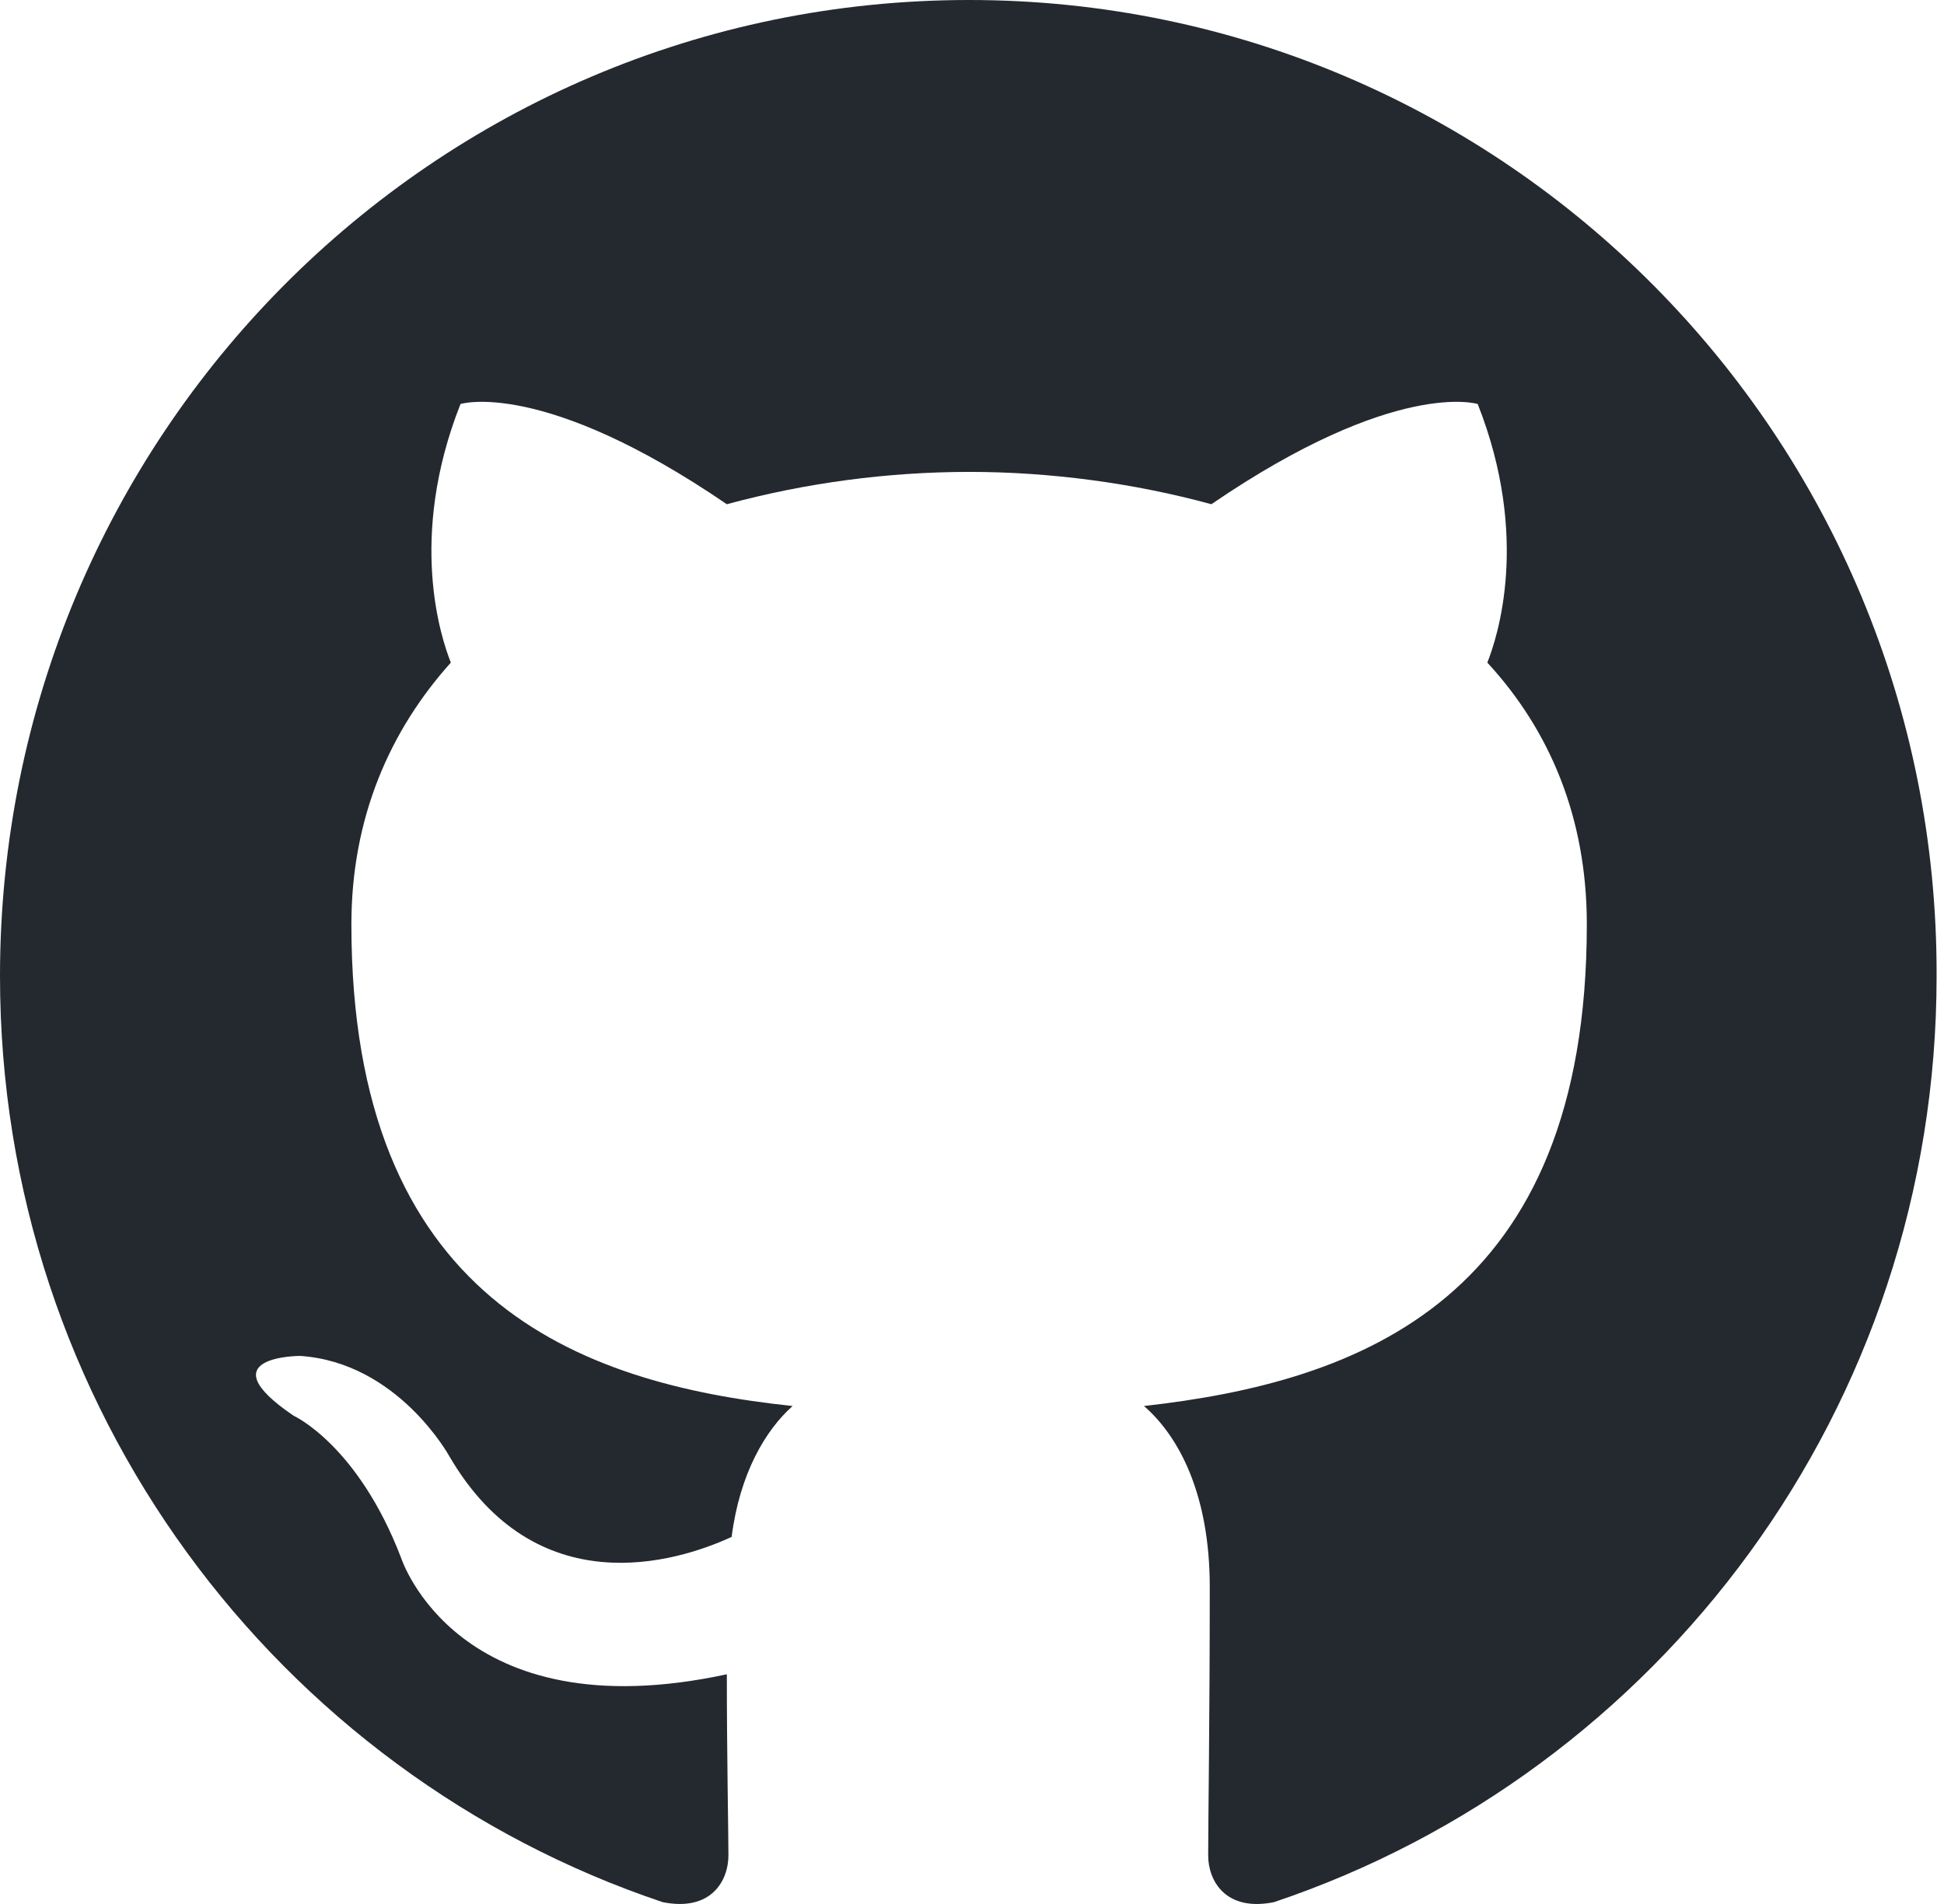
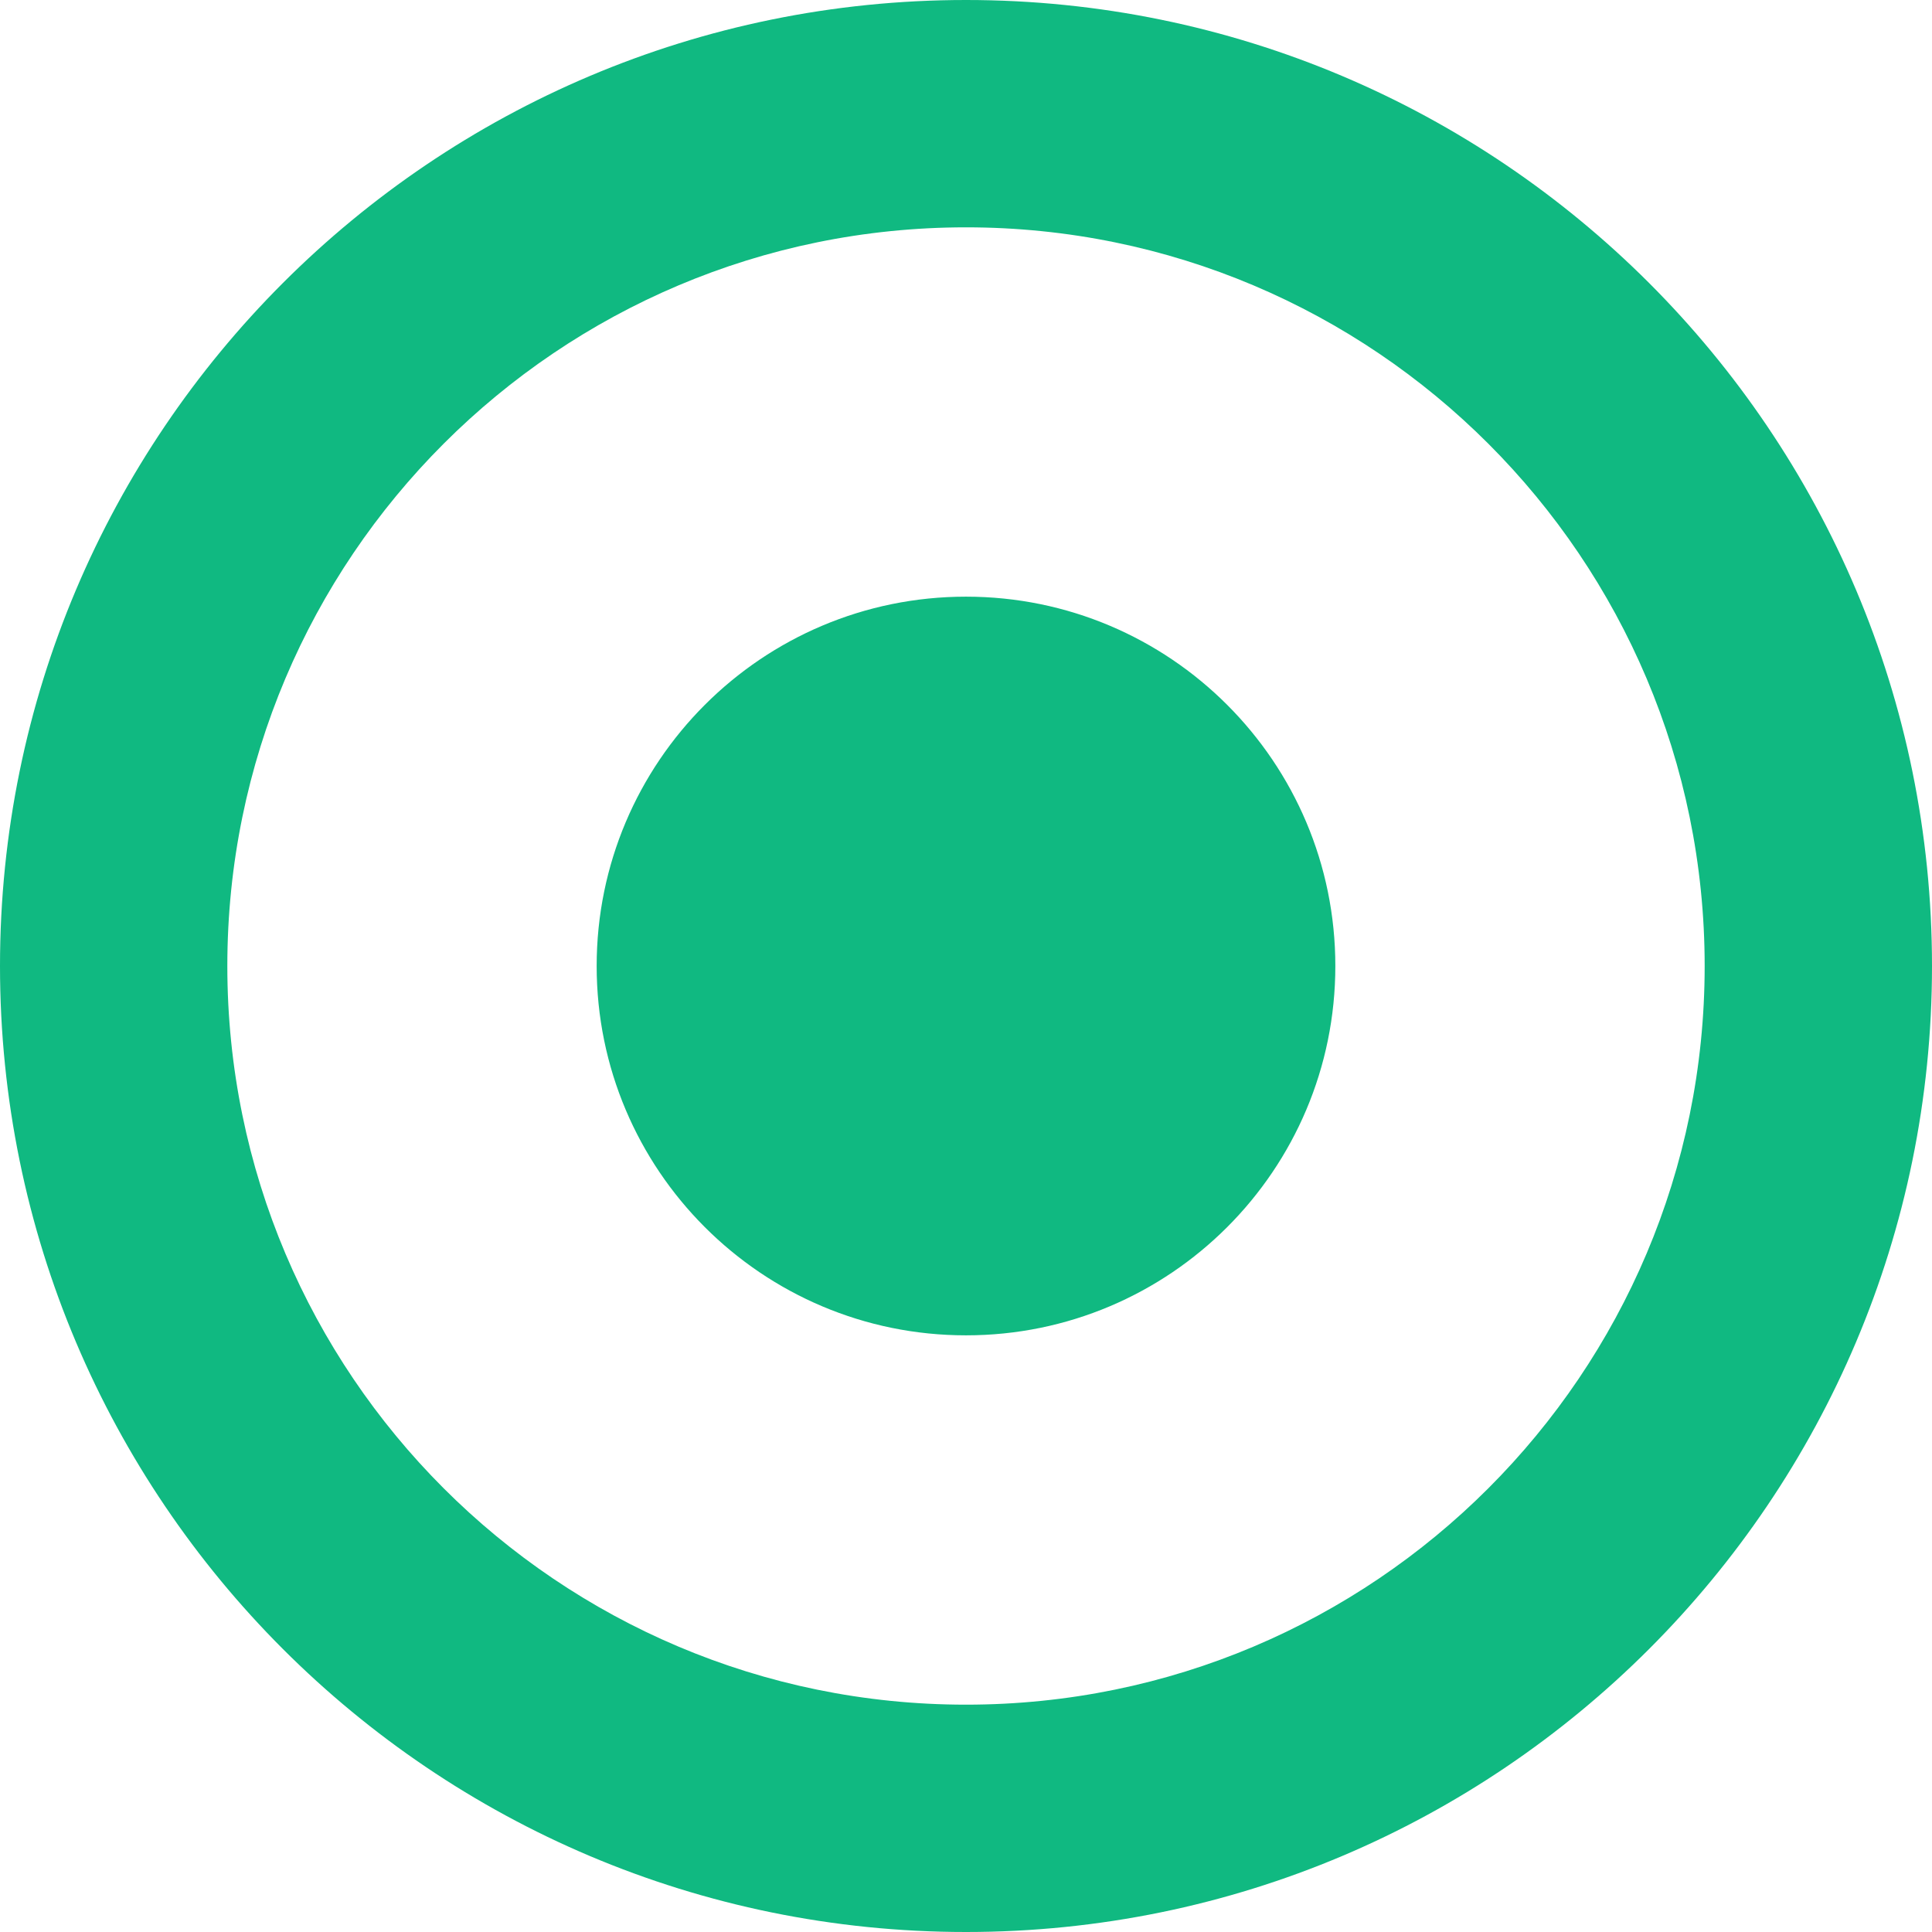
- <svg xmlns="http://www.w3.org/2000/svg" width="98" height="96">
-   <path fill-rule="evenodd" clip-rule="evenodd" d="M48.854 0C21.839 0 0 22 0 49.217c0 21.756 13.993 40.172 33.405 46.69 2.427.49 3.316-1.059 3.316-2.362 0-1.141-.08-5.052-.08-9.127-13.59 2.934-16.42-5.867-16.42-5.867-2.184-5.704-5.42-7.17-5.42-7.17-4.448-3.015.324-3.015.324-3.015 4.934.326 7.523 5.052 7.523 5.052 4.367 7.496 11.404 5.378 14.235 4.074.404-3.178 1.699-5.378 3.074-6.6-10.839-1.141-22.243-5.378-22.243-24.283 0-5.378 1.94-9.778 5.014-13.2-.485-1.222-2.184-6.275.486-13.038 0 0 4.125-1.304 13.426 5.052a46.97 46.97 0 0 1 12.214-1.63c4.125 0 8.33.571 12.213 1.63 9.302-6.356 13.427-5.052 13.427-5.052 2.67 6.763.97 11.816.485 13.038 3.155 3.422 5.015 7.822 5.015 13.2 0 18.905-11.404 23.06-22.324 24.283 1.78 1.548 3.316 4.481 3.316 9.126 0 6.6-.08 11.897-.08 13.526 0 1.304.89 2.853 3.316 2.364 19.412-6.52 33.405-24.935 33.405-46.691C97.707 22 75.788 0 48.854 0z" fill="#24292f" />
+ <svg xmlns="http://www.w3.org/2000/svg" viewBox="0 0 24 24" width="64" height="64" fill="#10B981">
+   <path d="M12 0C5.373 0 0 5.373 0 12s5.373 12 12 12 12-5.373 12-12S18.627 0 12 0zm0 2.824a9.176 9.176 0 110 18.352 9.176 9.176 0 010-18.352zM7.412 12a4.588 4.588 0 119.176 0 4.588 4.588 0 01-9.176 0z" />
</svg>
